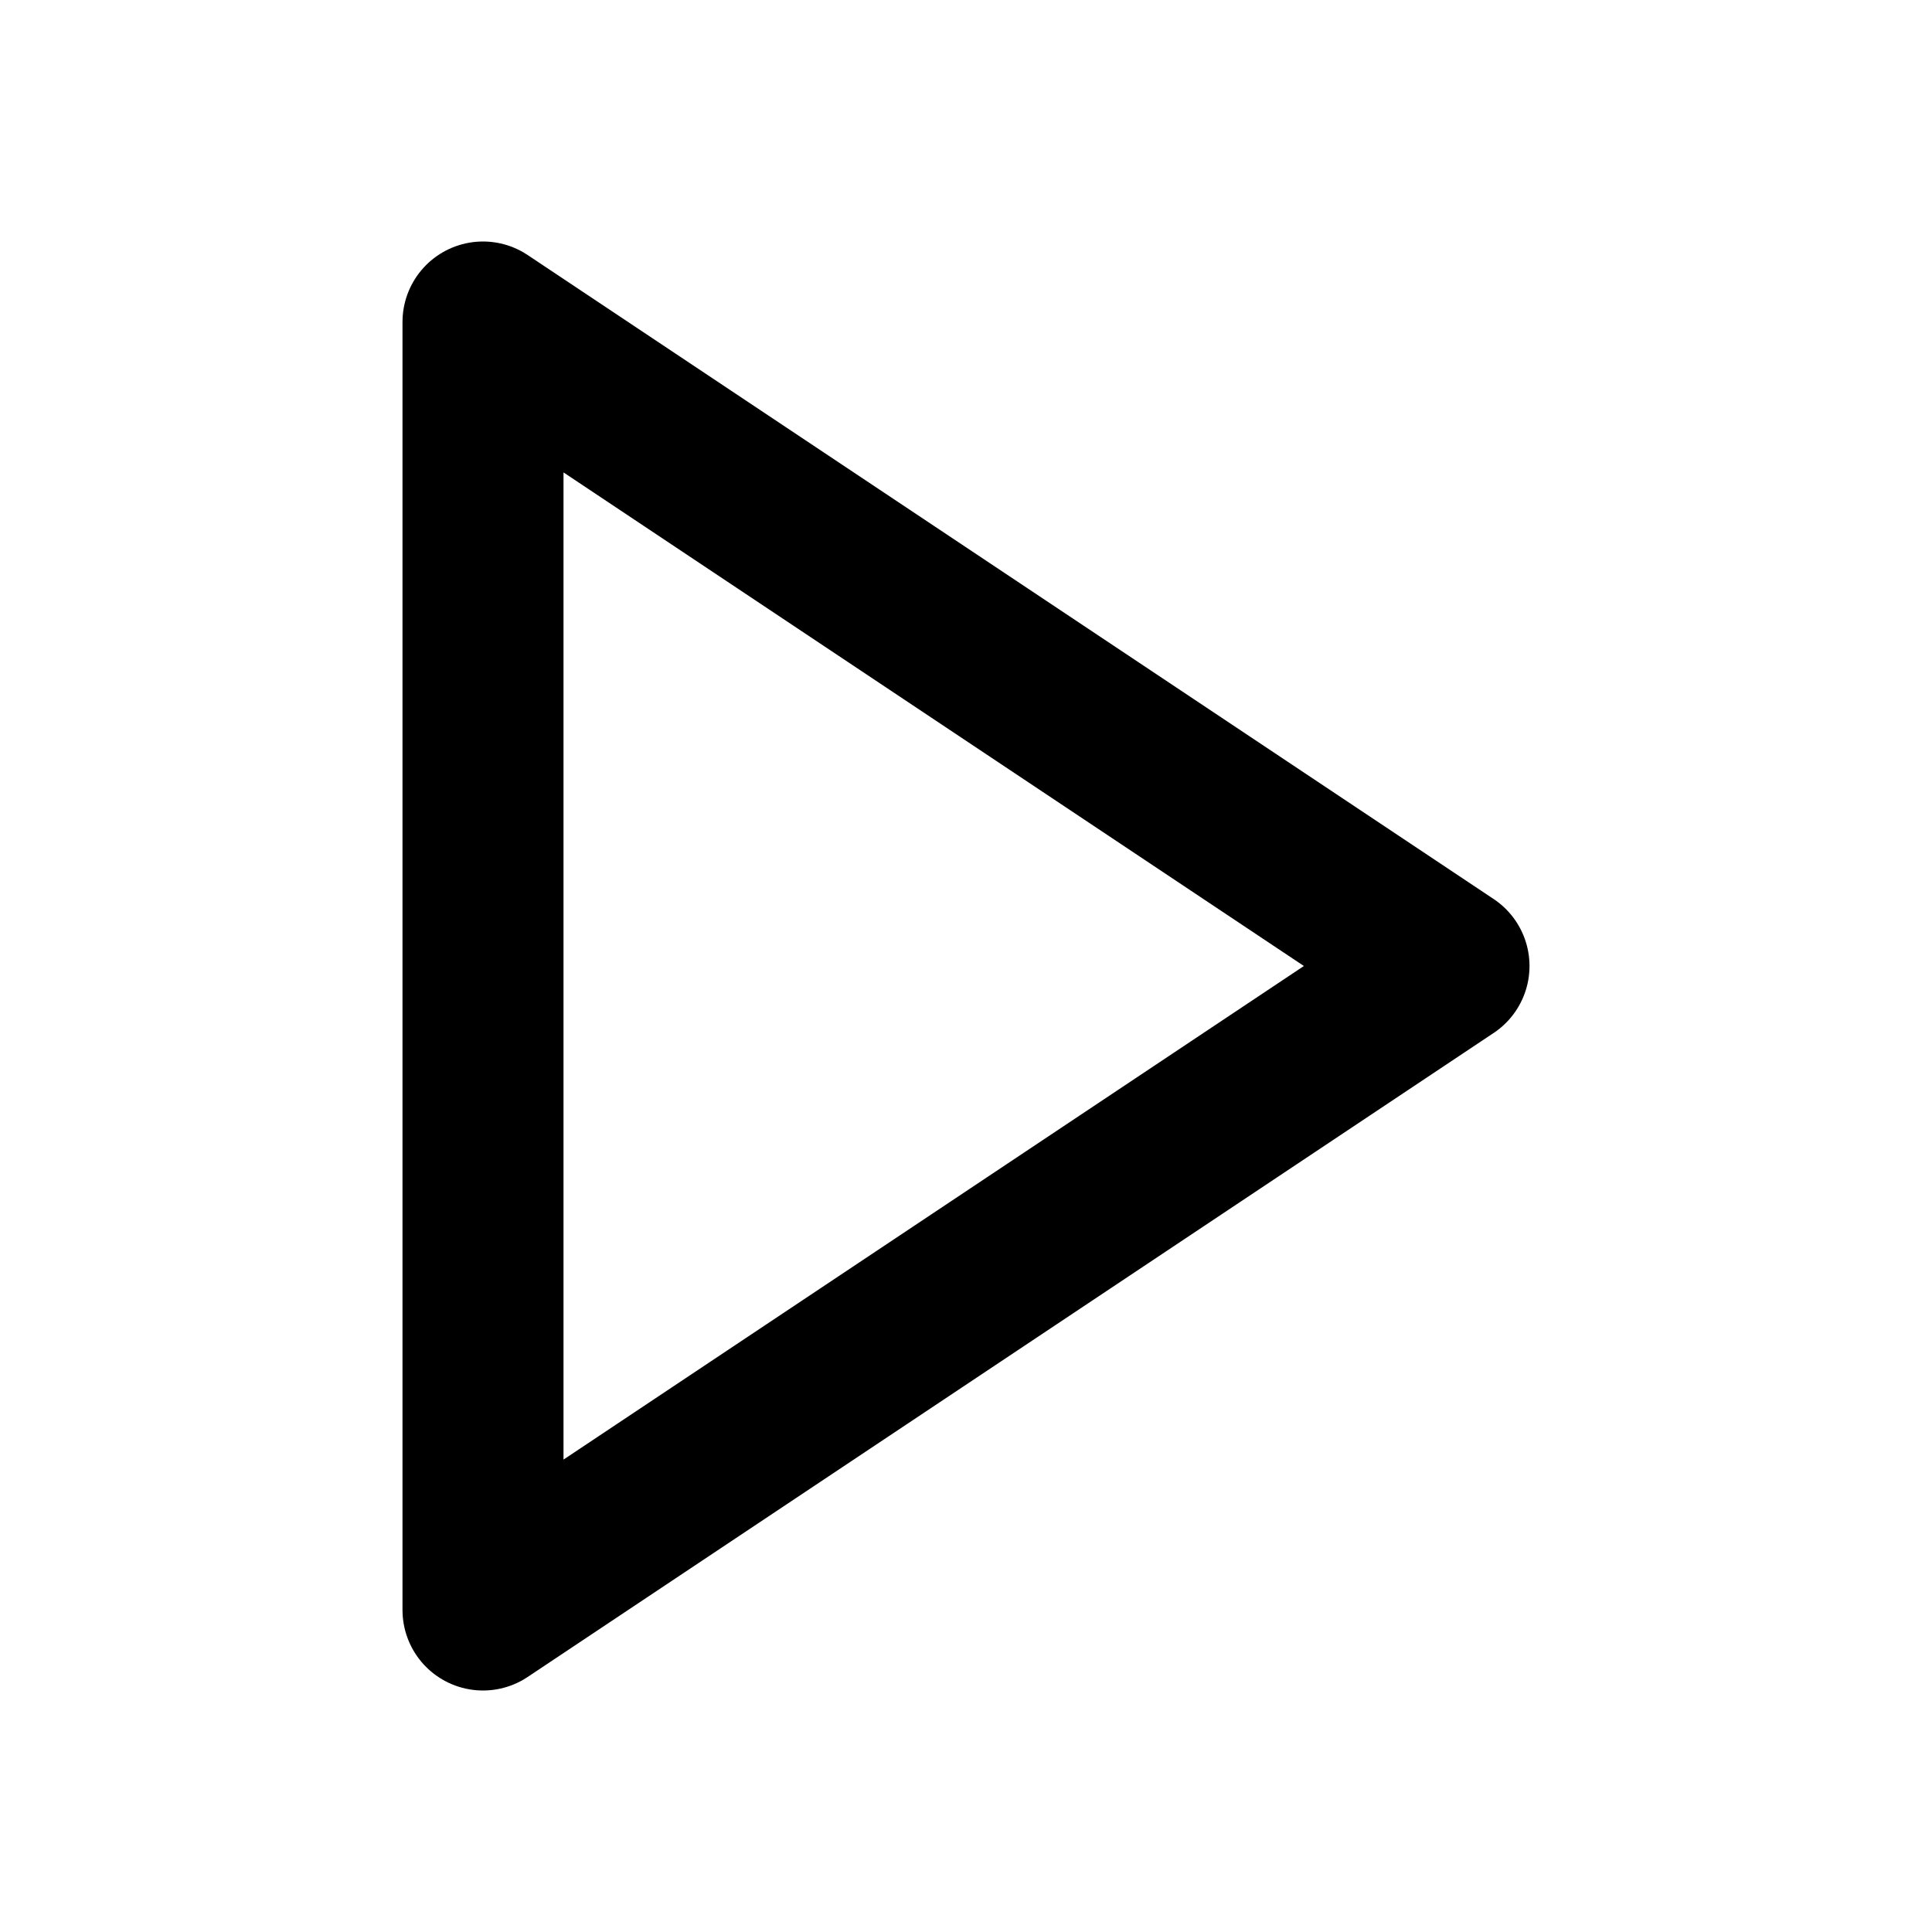
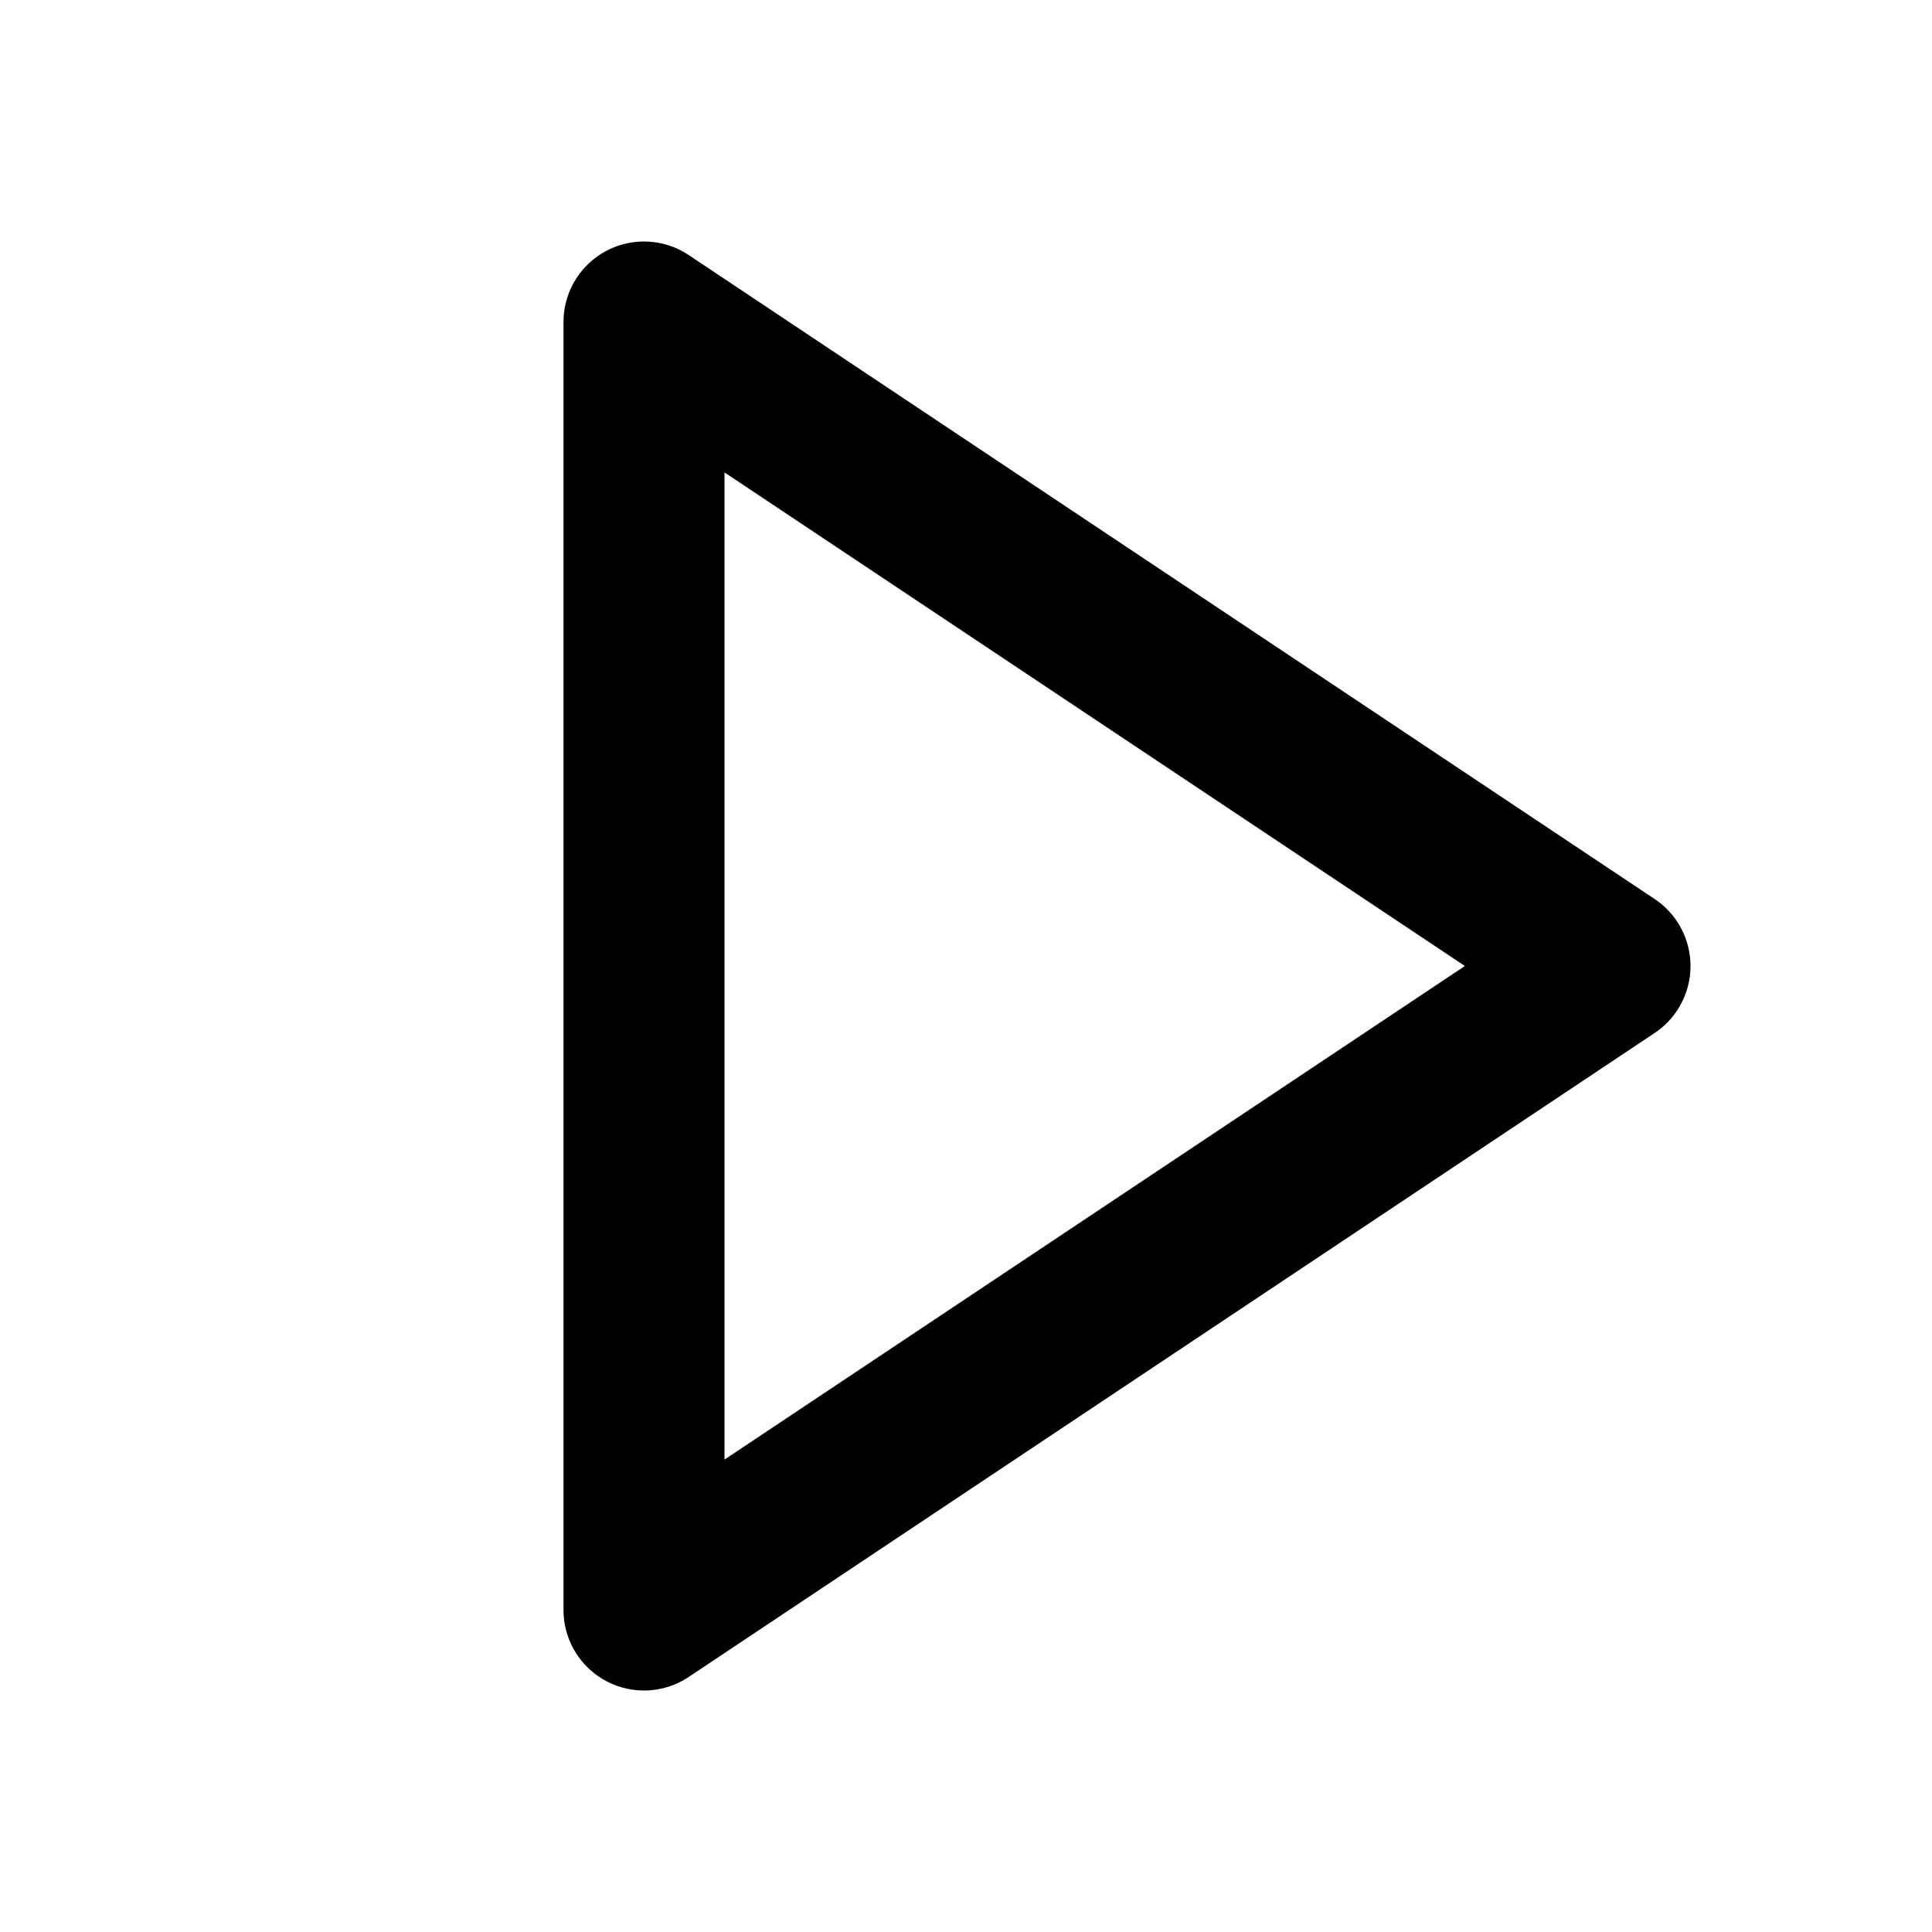
<svg xmlns="http://www.w3.org/2000/svg" width="24" height="24" viewBox="0 0 24 24" fill="none">
-   <path d="M6 20V4L18 12L6 20Z" stroke="currentColor" stroke-width="2" stroke-linejoin="round" />
+   <path d="M8 20V4L20 12L8 20Z" stroke="currentColor" stroke-width="2" stroke-linejoin="round" />
</svg>
